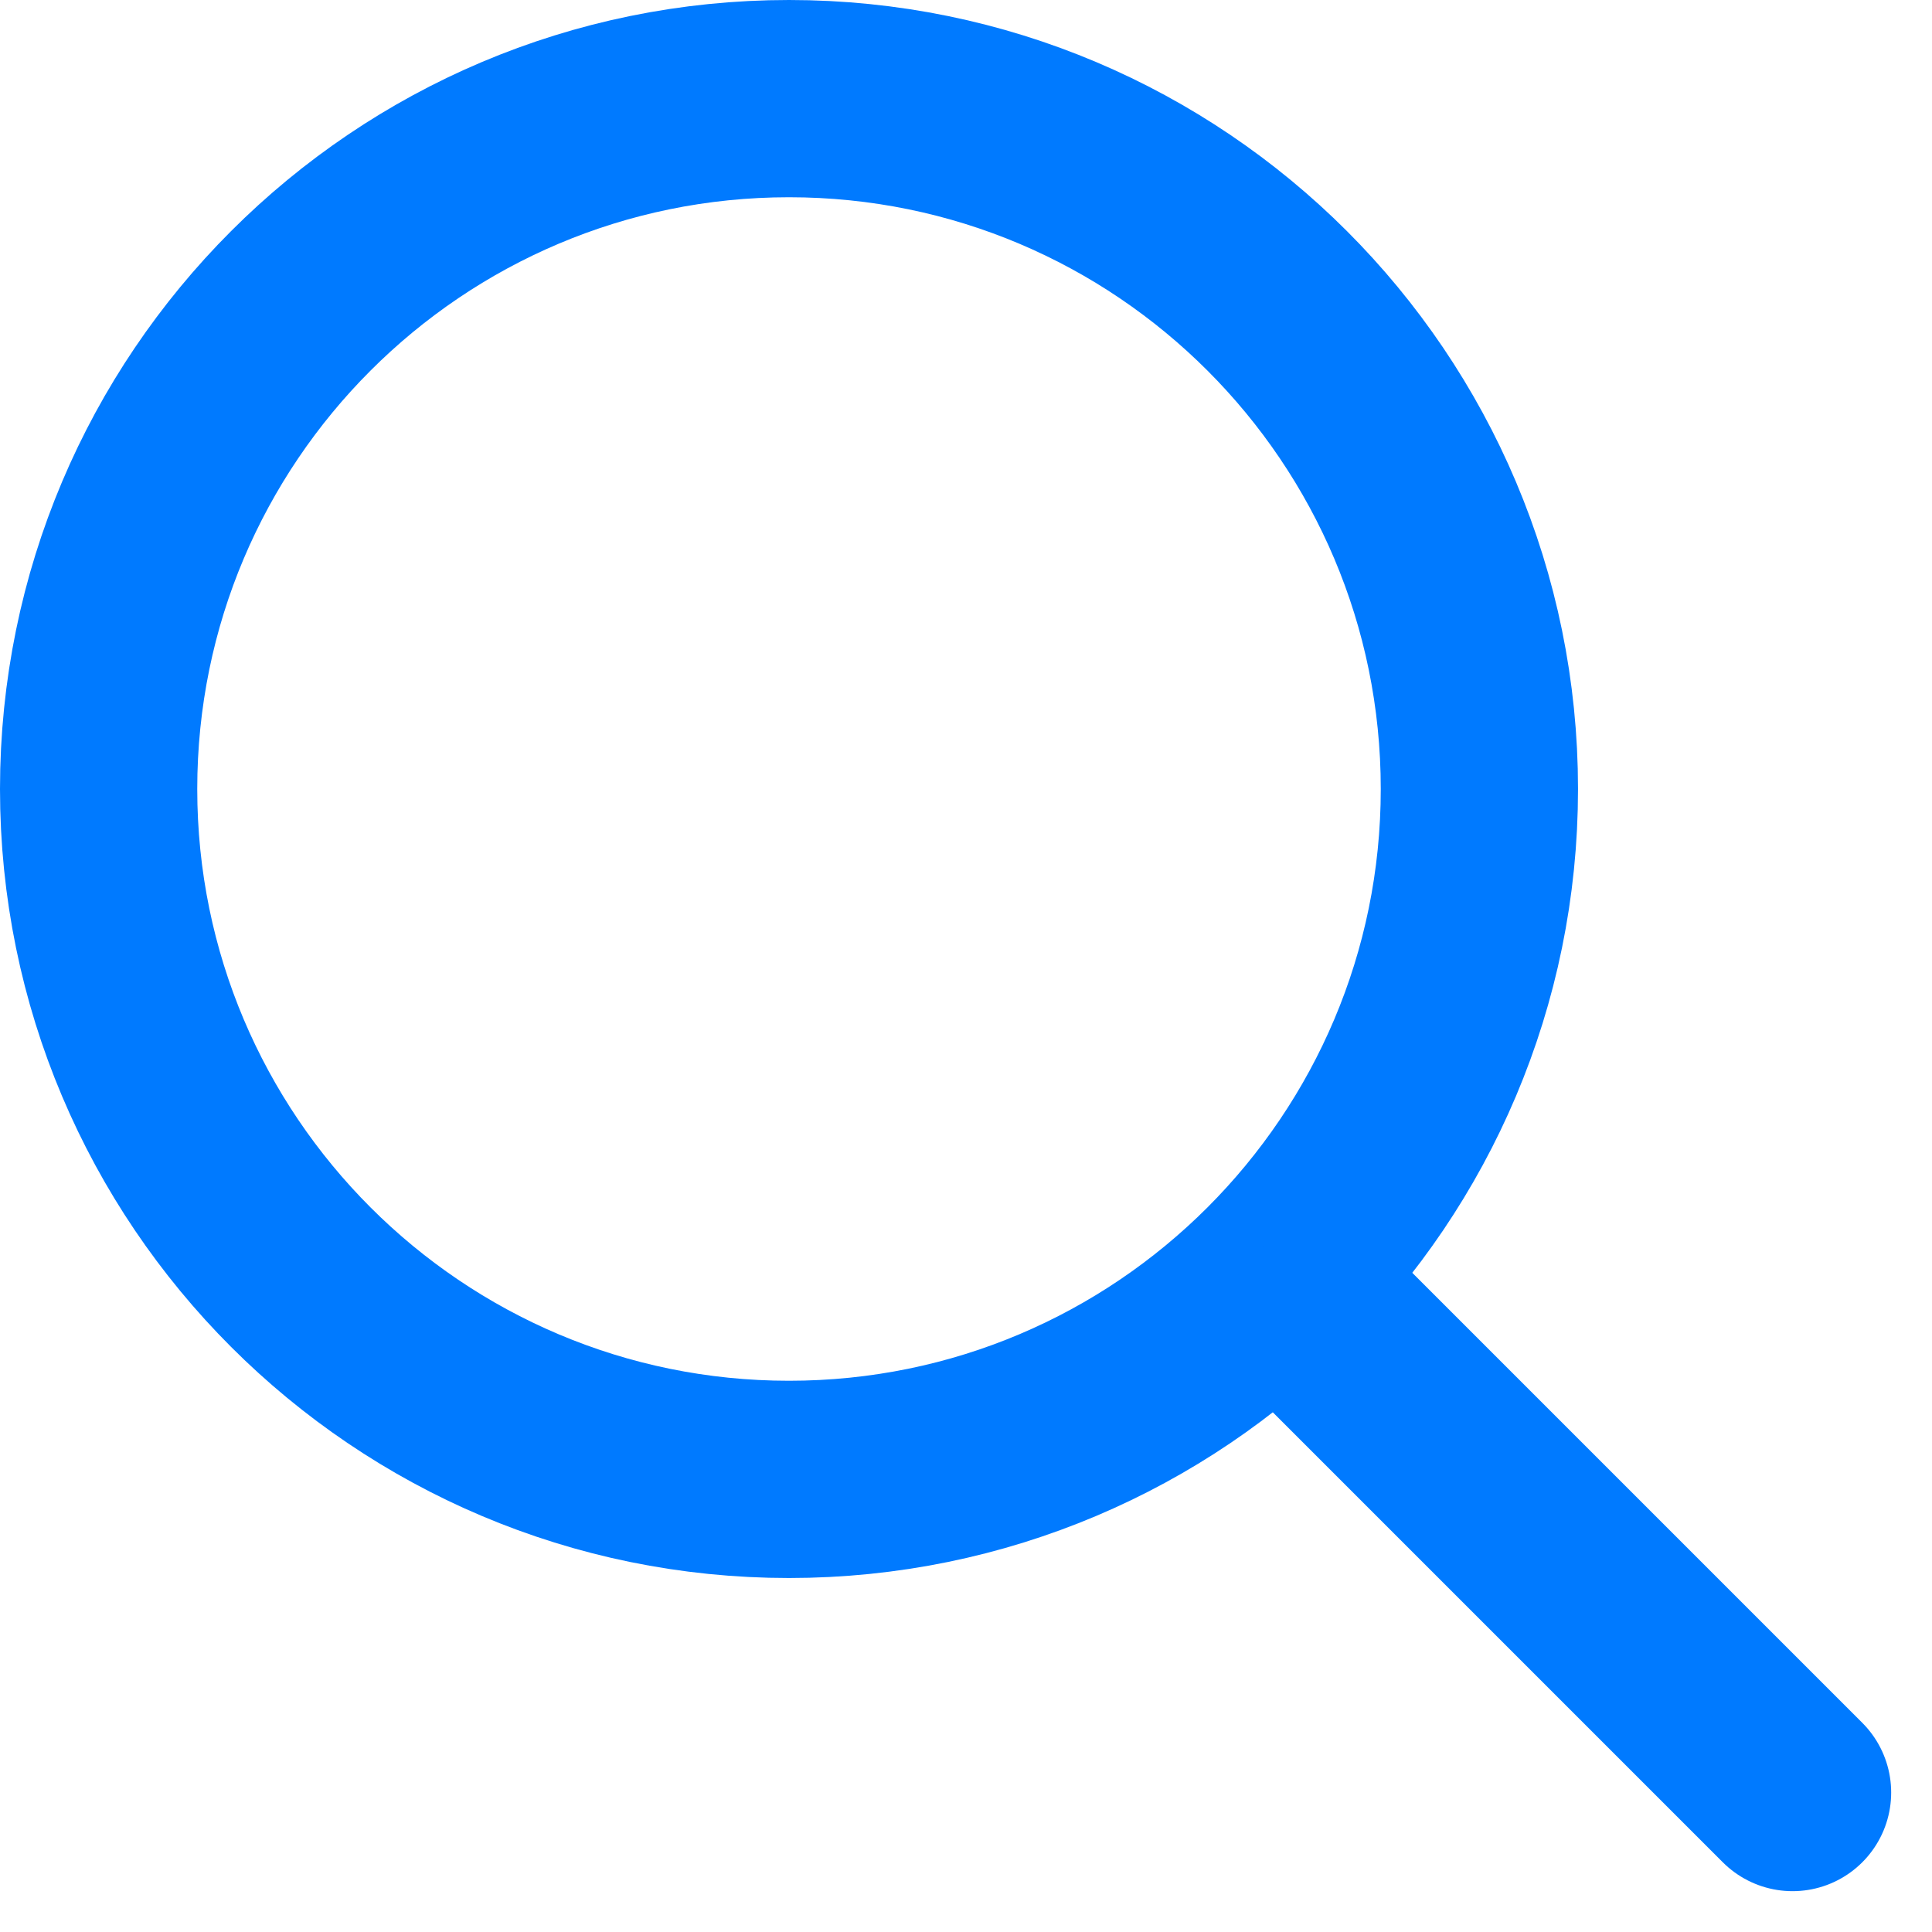
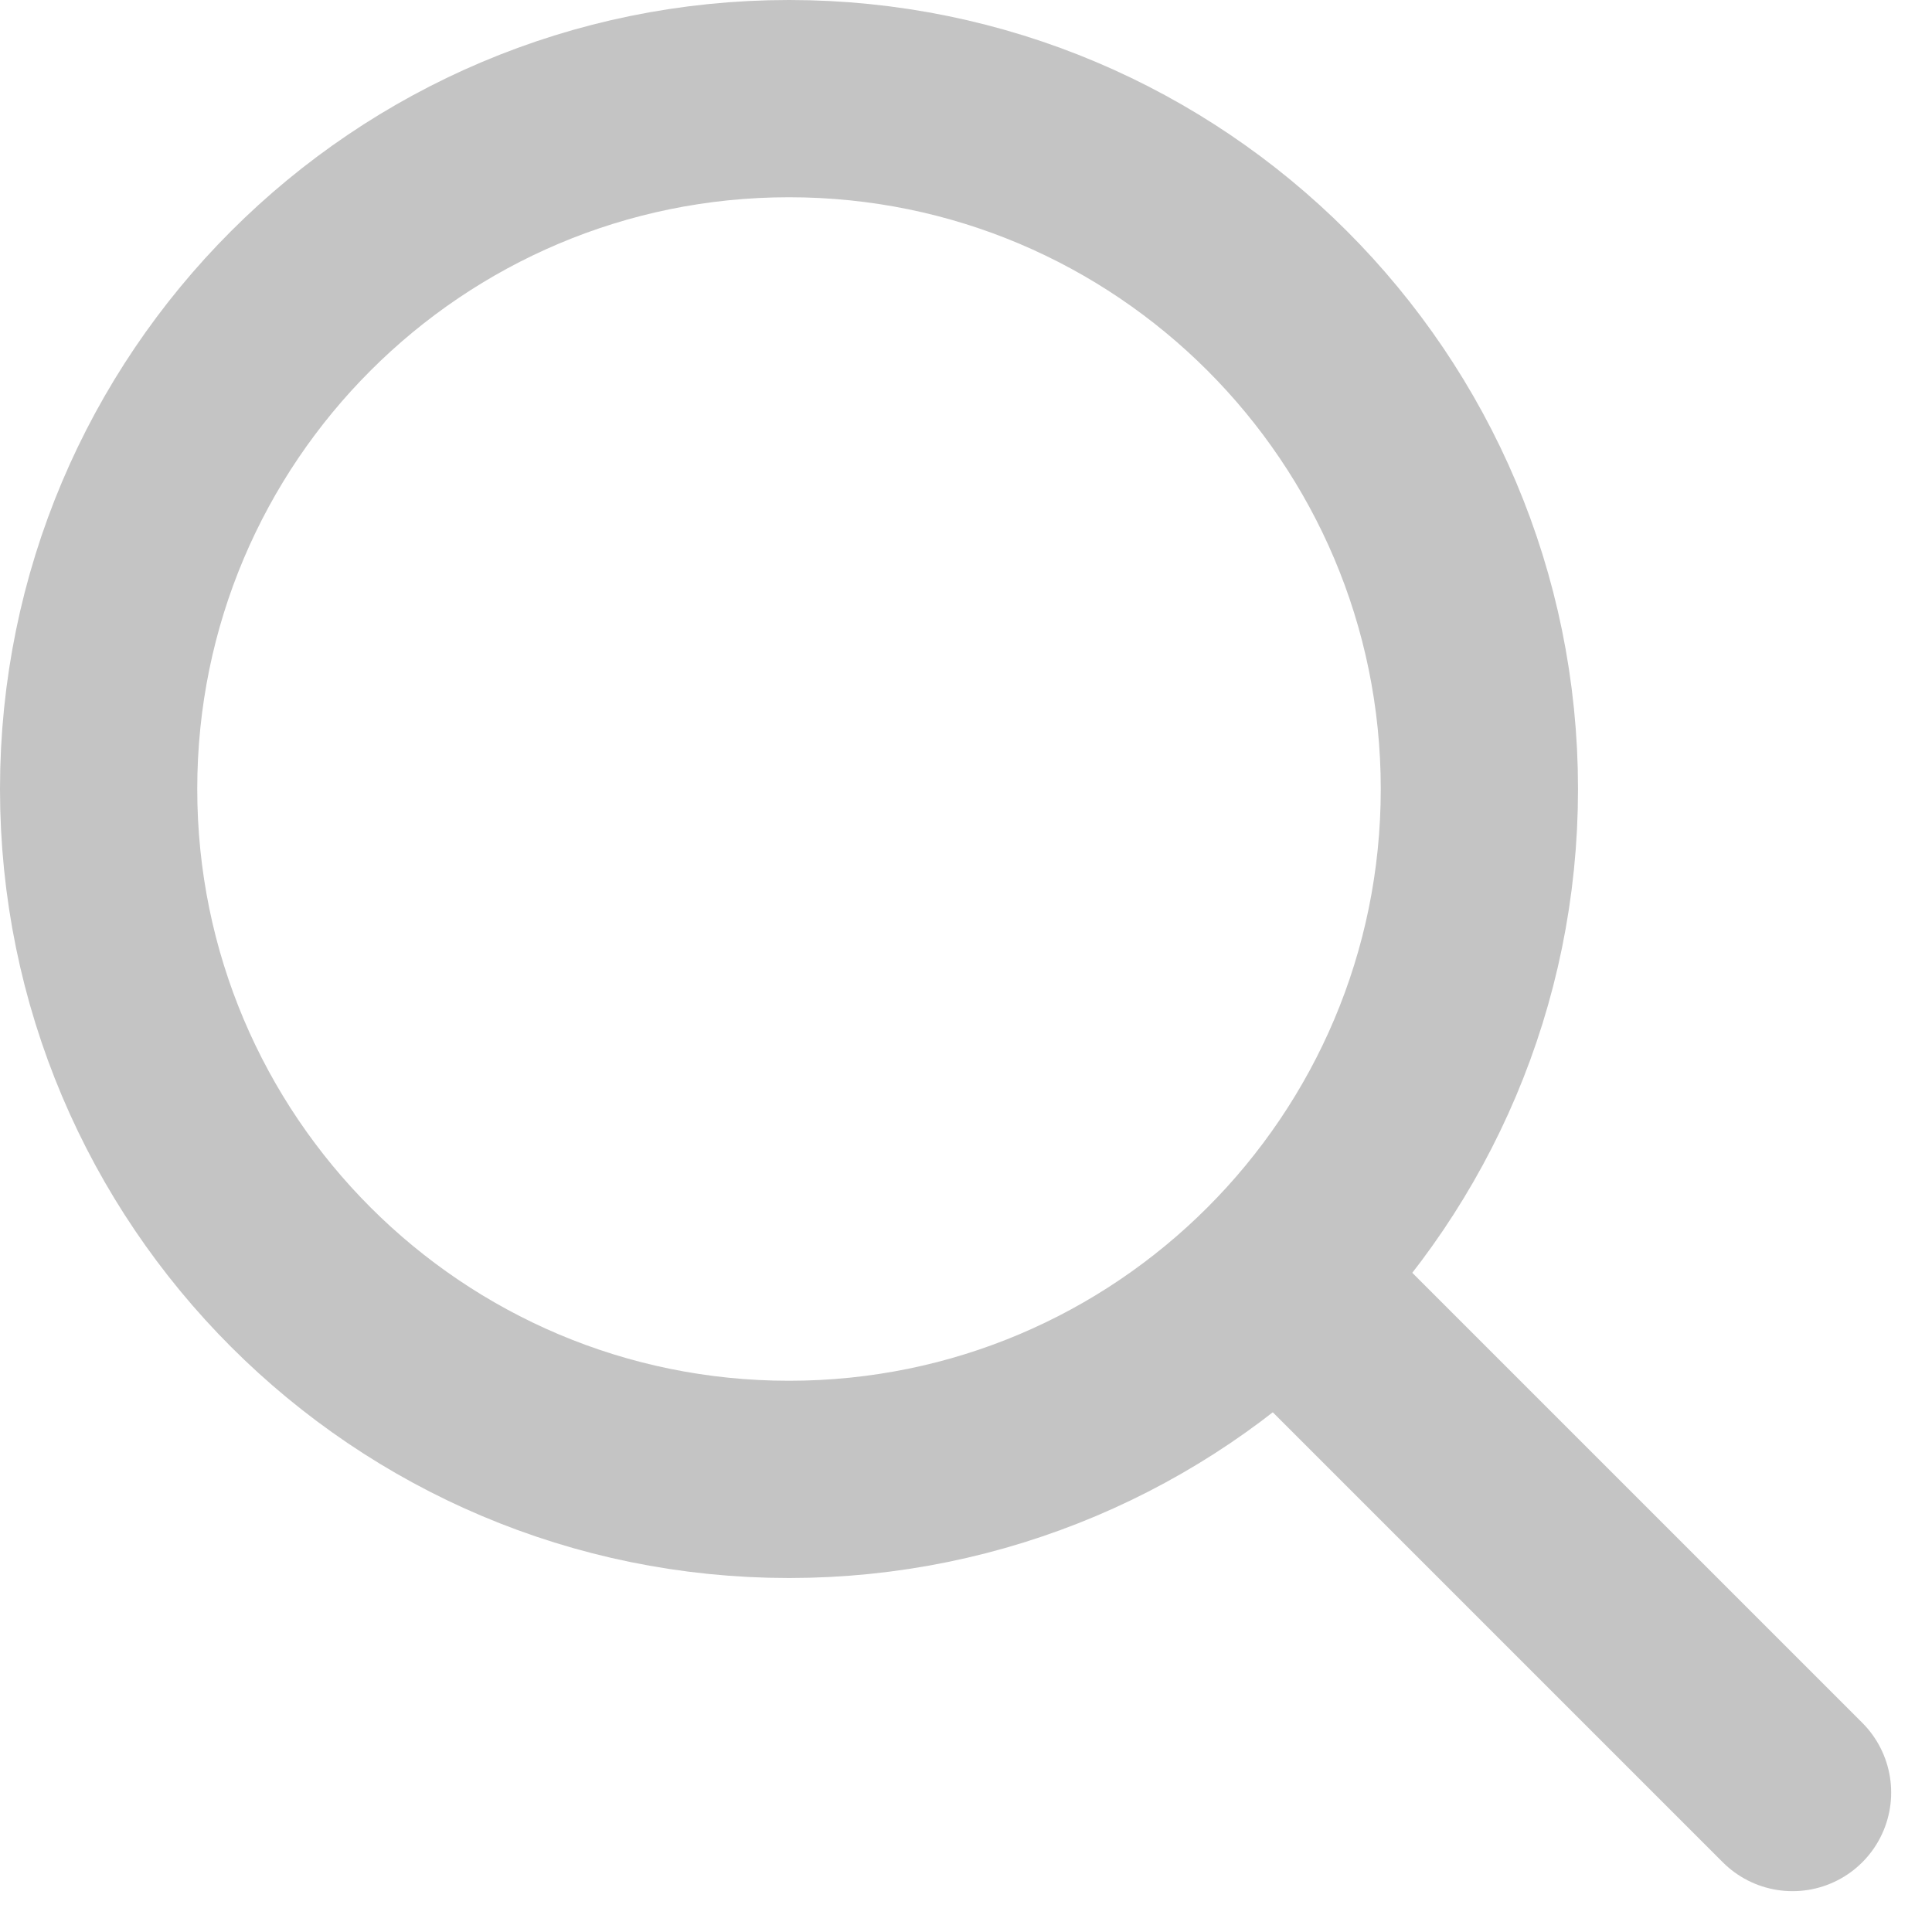
<svg xmlns="http://www.w3.org/2000/svg" width="48.973" height="48.973" viewBox="0 0 48.973 48.973">
  <g id="Group_631" data-name="Group 631" transform="translate(2.5 2.5)">
    <g id="Icon_feather-search" data-name="Icon feather-search">
-       <path id="Path_110" data-name="Path 110" d="M39.5,22A17.5,17.5,0,1,1,22,4.5,17.5,17.5,0,0,1,39.5,22Z" transform="translate(-4.5 -4.5)" fill="none" stroke="#007aff" stroke-linecap="round" stroke-linejoin="round" stroke-width="5" />
-       <path id="Path_111" data-name="Path 111" d="M36.855,36.855l-11.88-11.88" transform="translate(6.083 6.083)" fill="none" stroke="#007aff" stroke-linecap="round" stroke-linejoin="round" stroke-width="5" />
+       <path id="Path_110" data-name="Path 110" d="M39.5,22A17.5,17.5,0,1,1,22,4.5,17.5,17.5,0,0,1,39.5,22Z" transform="translate(-4.5 -4.5)" fill="none" stroke="#c4c4c4" stroke-linecap="round" stroke-linejoin="round" stroke-width="5" />
+       <path id="Path_111" data-name="Path 111" d="M36.855,36.855l-11.88-11.88" transform="translate(6.083 6.083)" fill="none" stroke="#c4c4c4" stroke-linecap="round" stroke-linejoin="round" stroke-width="5" />
    </g>
  </g>
</svg>
